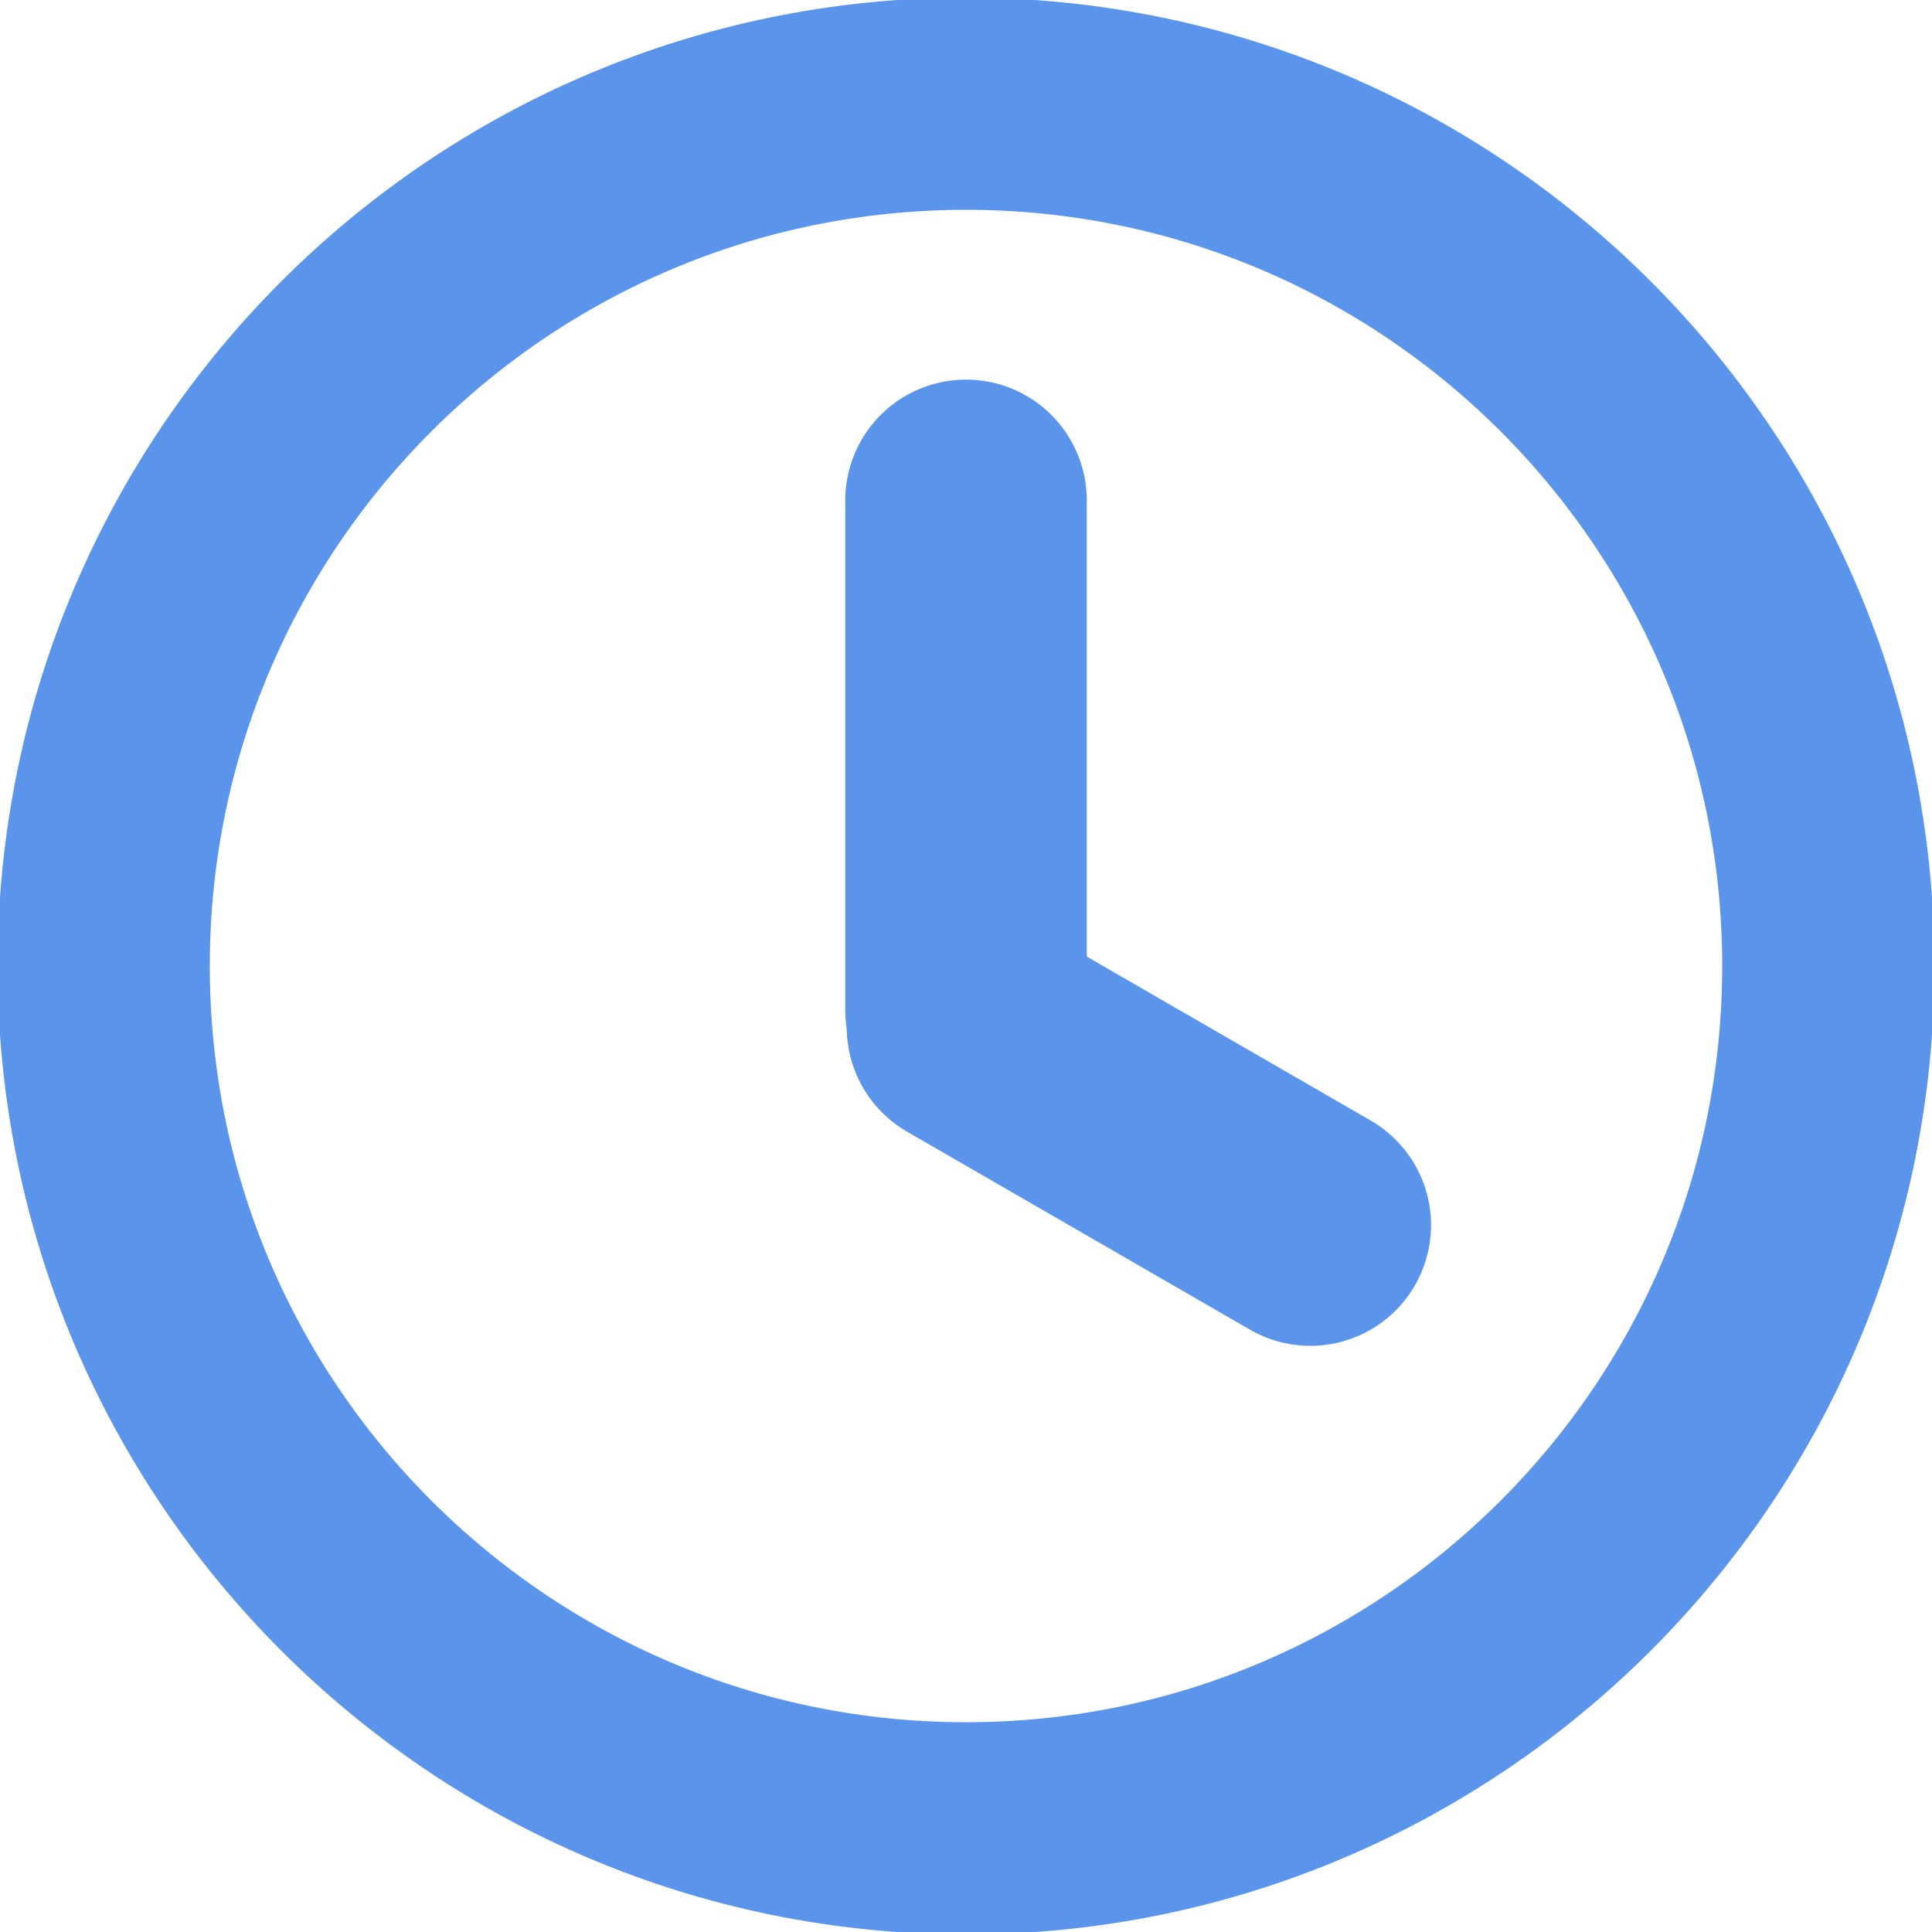
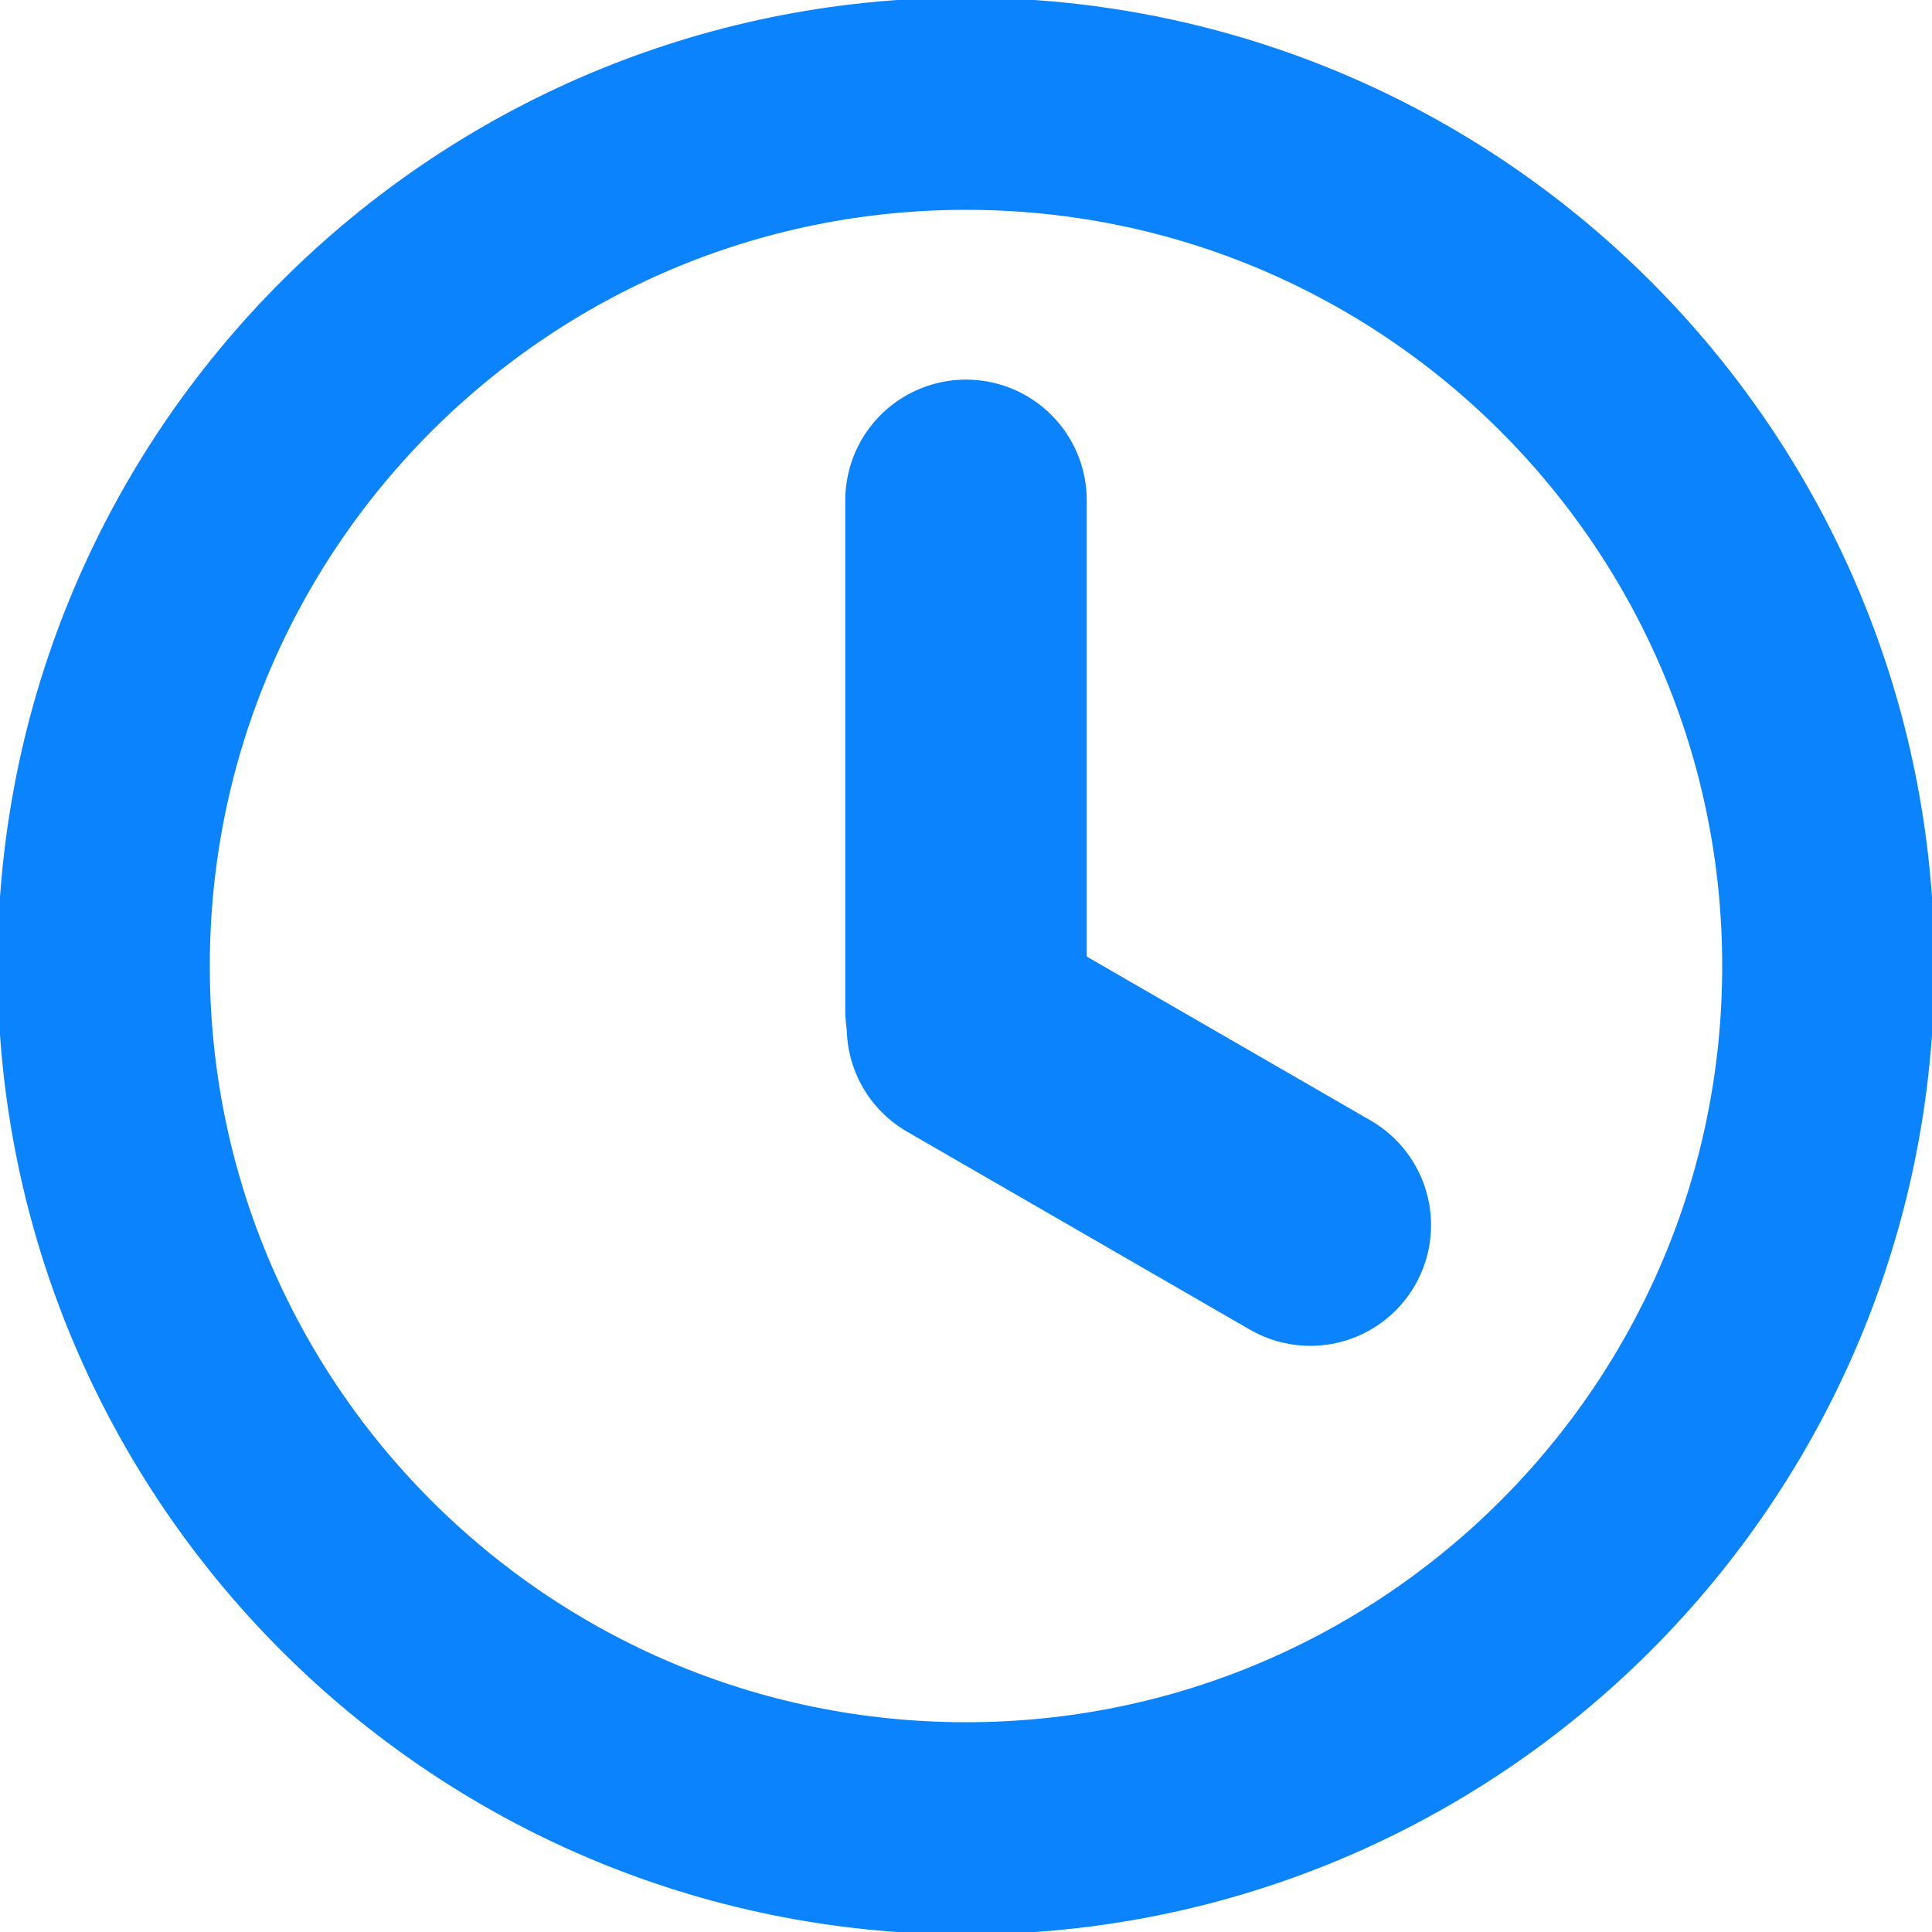
<svg xmlns="http://www.w3.org/2000/svg" id="svg1" viewBox="0 0 60 60" _SVGFile__filename="oldscale/actions/todo.svg" version="1.0" height="12" width="12" y="0" x="0">
  <defs id="defs12" />
  <g id="g2091" transform="matrix(1.8141 0 0 1.8141 -24.352 -32.241)">
-     <path id="path2093" style="fill:none;stroke:#5a95eb;stroke-width:3.633;stroke-linecap:round;stroke-linejoin:round;stroke-miterlimit:4;stroke-dasharray:none;stroke-opacity:1" d="m 44.723,34.31 c 0,8.149 -6.613,14.762 -14.762,14.762 -8.149,0 -14.762,-6.613 -14.762,-14.762 0,-8.149 6.613,-14.762 14.762,-14.762 8.149,0 14.762,6.613 14.762,14.762 z" />
-     <path id="path2095" style="stroke-linejoin:round;fill-rule:evenodd;stroke:#5a95eb;stroke-linecap:round;stroke-width:0;fill:none;stroke-opacity:1;fill-opacity:1;stroke-miterlimit:4;stroke-dasharray:none" d="m43.399 34.31c0 7.418-6.02 13.438-13.438 13.438s-13.438-6.02-13.438-13.438 6.02-13.438 13.438-13.438 13.438 6.02 13.438 13.438z" />
-     <path id="path2097" style="fill:none;stroke:#5a95eb;stroke-width:4.134;stroke-linecap:round;stroke-linejoin:round;stroke-miterlimit:4;stroke-dasharray:none;stroke-opacity:1" d="m 29.961,35.061 v -8.723" />
-     <path id="path2099" style="fill:none;stroke:#5a95eb;stroke-width:4.134;stroke-linecap:round;stroke-linejoin:round;stroke-miterlimit:4;stroke-dasharray:none;stroke-opacity:1" d="m 29.986,35.356 5.869,3.389" />
+     <path id="path2093" style="fill:none;stroke:#0A83FD;stroke-width:3.633;stroke-linecap:round;stroke-linejoin:round;stroke-miterlimit:4;stroke-dasharray:none;stroke-opacity:1" d="m 44.723,34.31 c 0,8.149 -6.613,14.762 -14.762,14.762 -8.149,0 -14.762,-6.613 -14.762,-14.762 0,-8.149 6.613,-14.762 14.762,-14.762 8.149,0 14.762,6.613 14.762,14.762 z" />
+     <path id="path2095" style="stroke-linejoin:round;fill-rule:evenodd;stroke:#0A83FD;stroke-linecap:round;stroke-width:0;fill:none;stroke-opacity:1;fill-opacity:1;stroke-miterlimit:4;stroke-dasharray:none" d="m43.399 34.31c0 7.418-6.02 13.438-13.438 13.438s-13.438-6.02-13.438-13.438 6.02-13.438 13.438-13.438 13.438 6.02 13.438 13.438z" />
+     <path id="path2097" style="fill:none;stroke:#0A83FD;stroke-width:4.134;stroke-linecap:round;stroke-linejoin:round;stroke-miterlimit:4;stroke-dasharray:none;stroke-opacity:1" d="m 29.961,35.061 v -8.723" />
+     <path id="path2099" style="fill:none;stroke:#0A83FD;stroke-width:4.134;stroke-linecap:round;stroke-linejoin:round;stroke-miterlimit:4;stroke-dasharray:none;stroke-opacity:1" d="m 29.986,35.356 5.869,3.389" />
  </g>
</svg>
